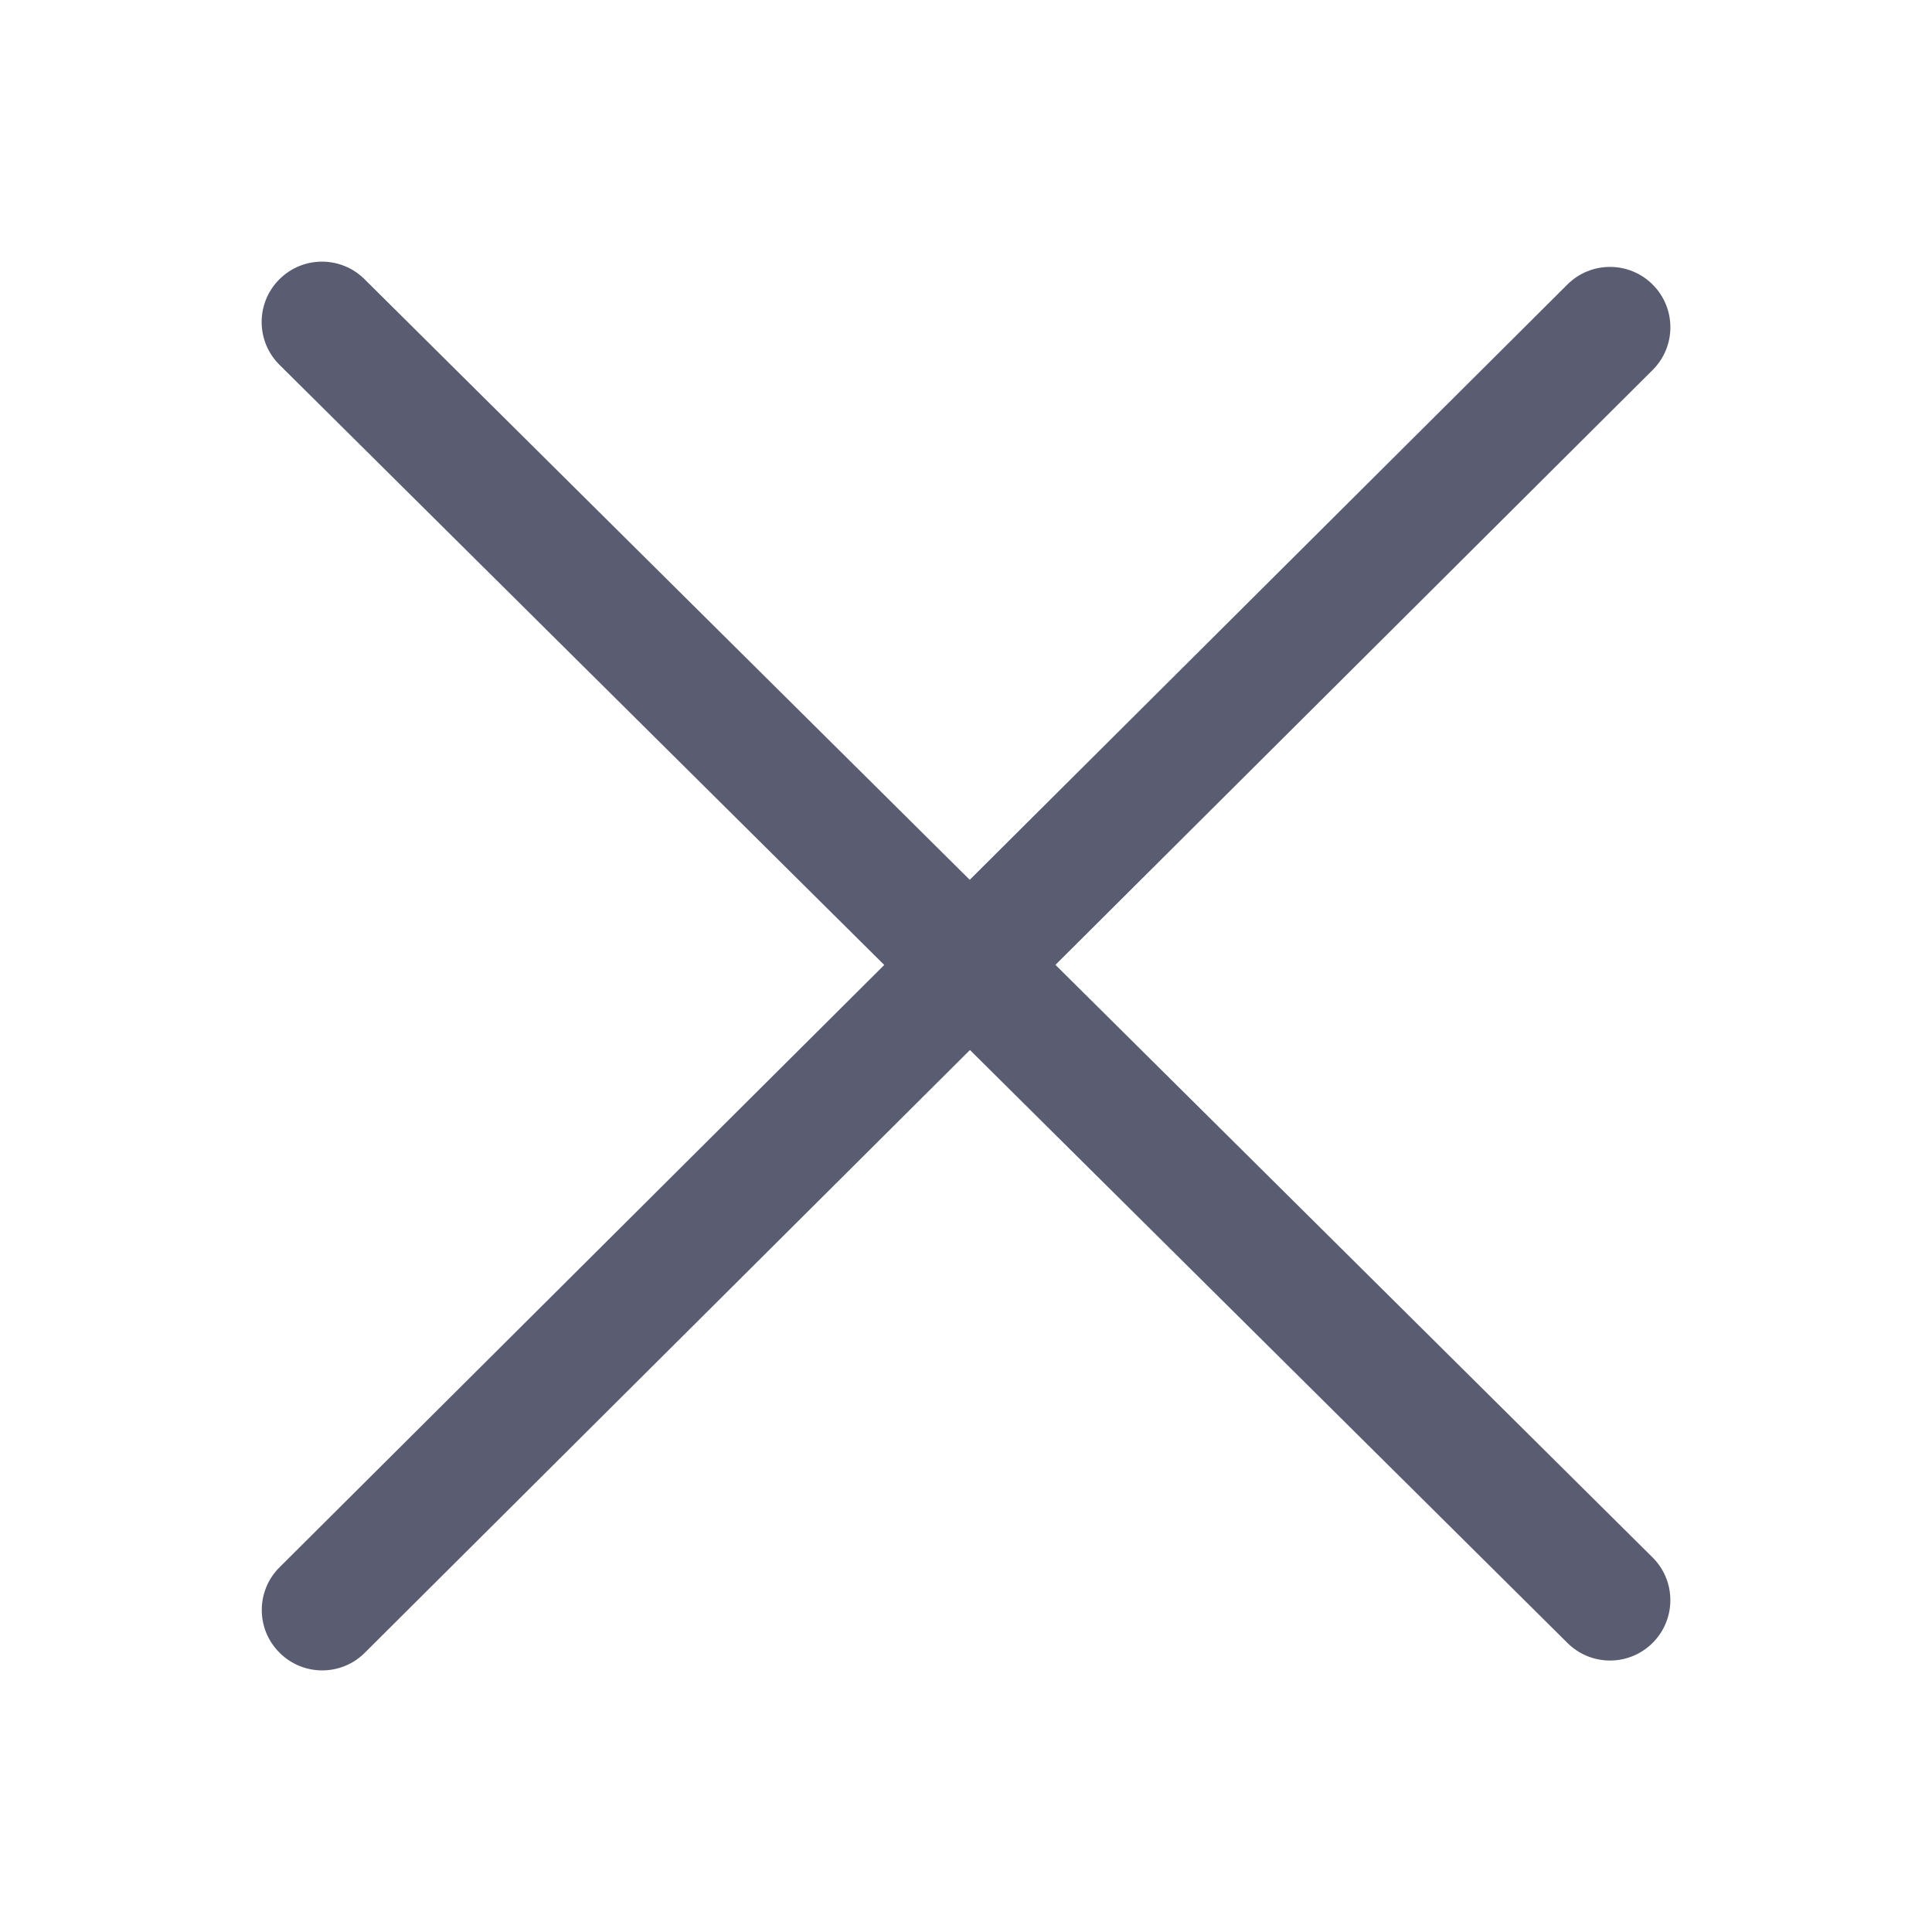
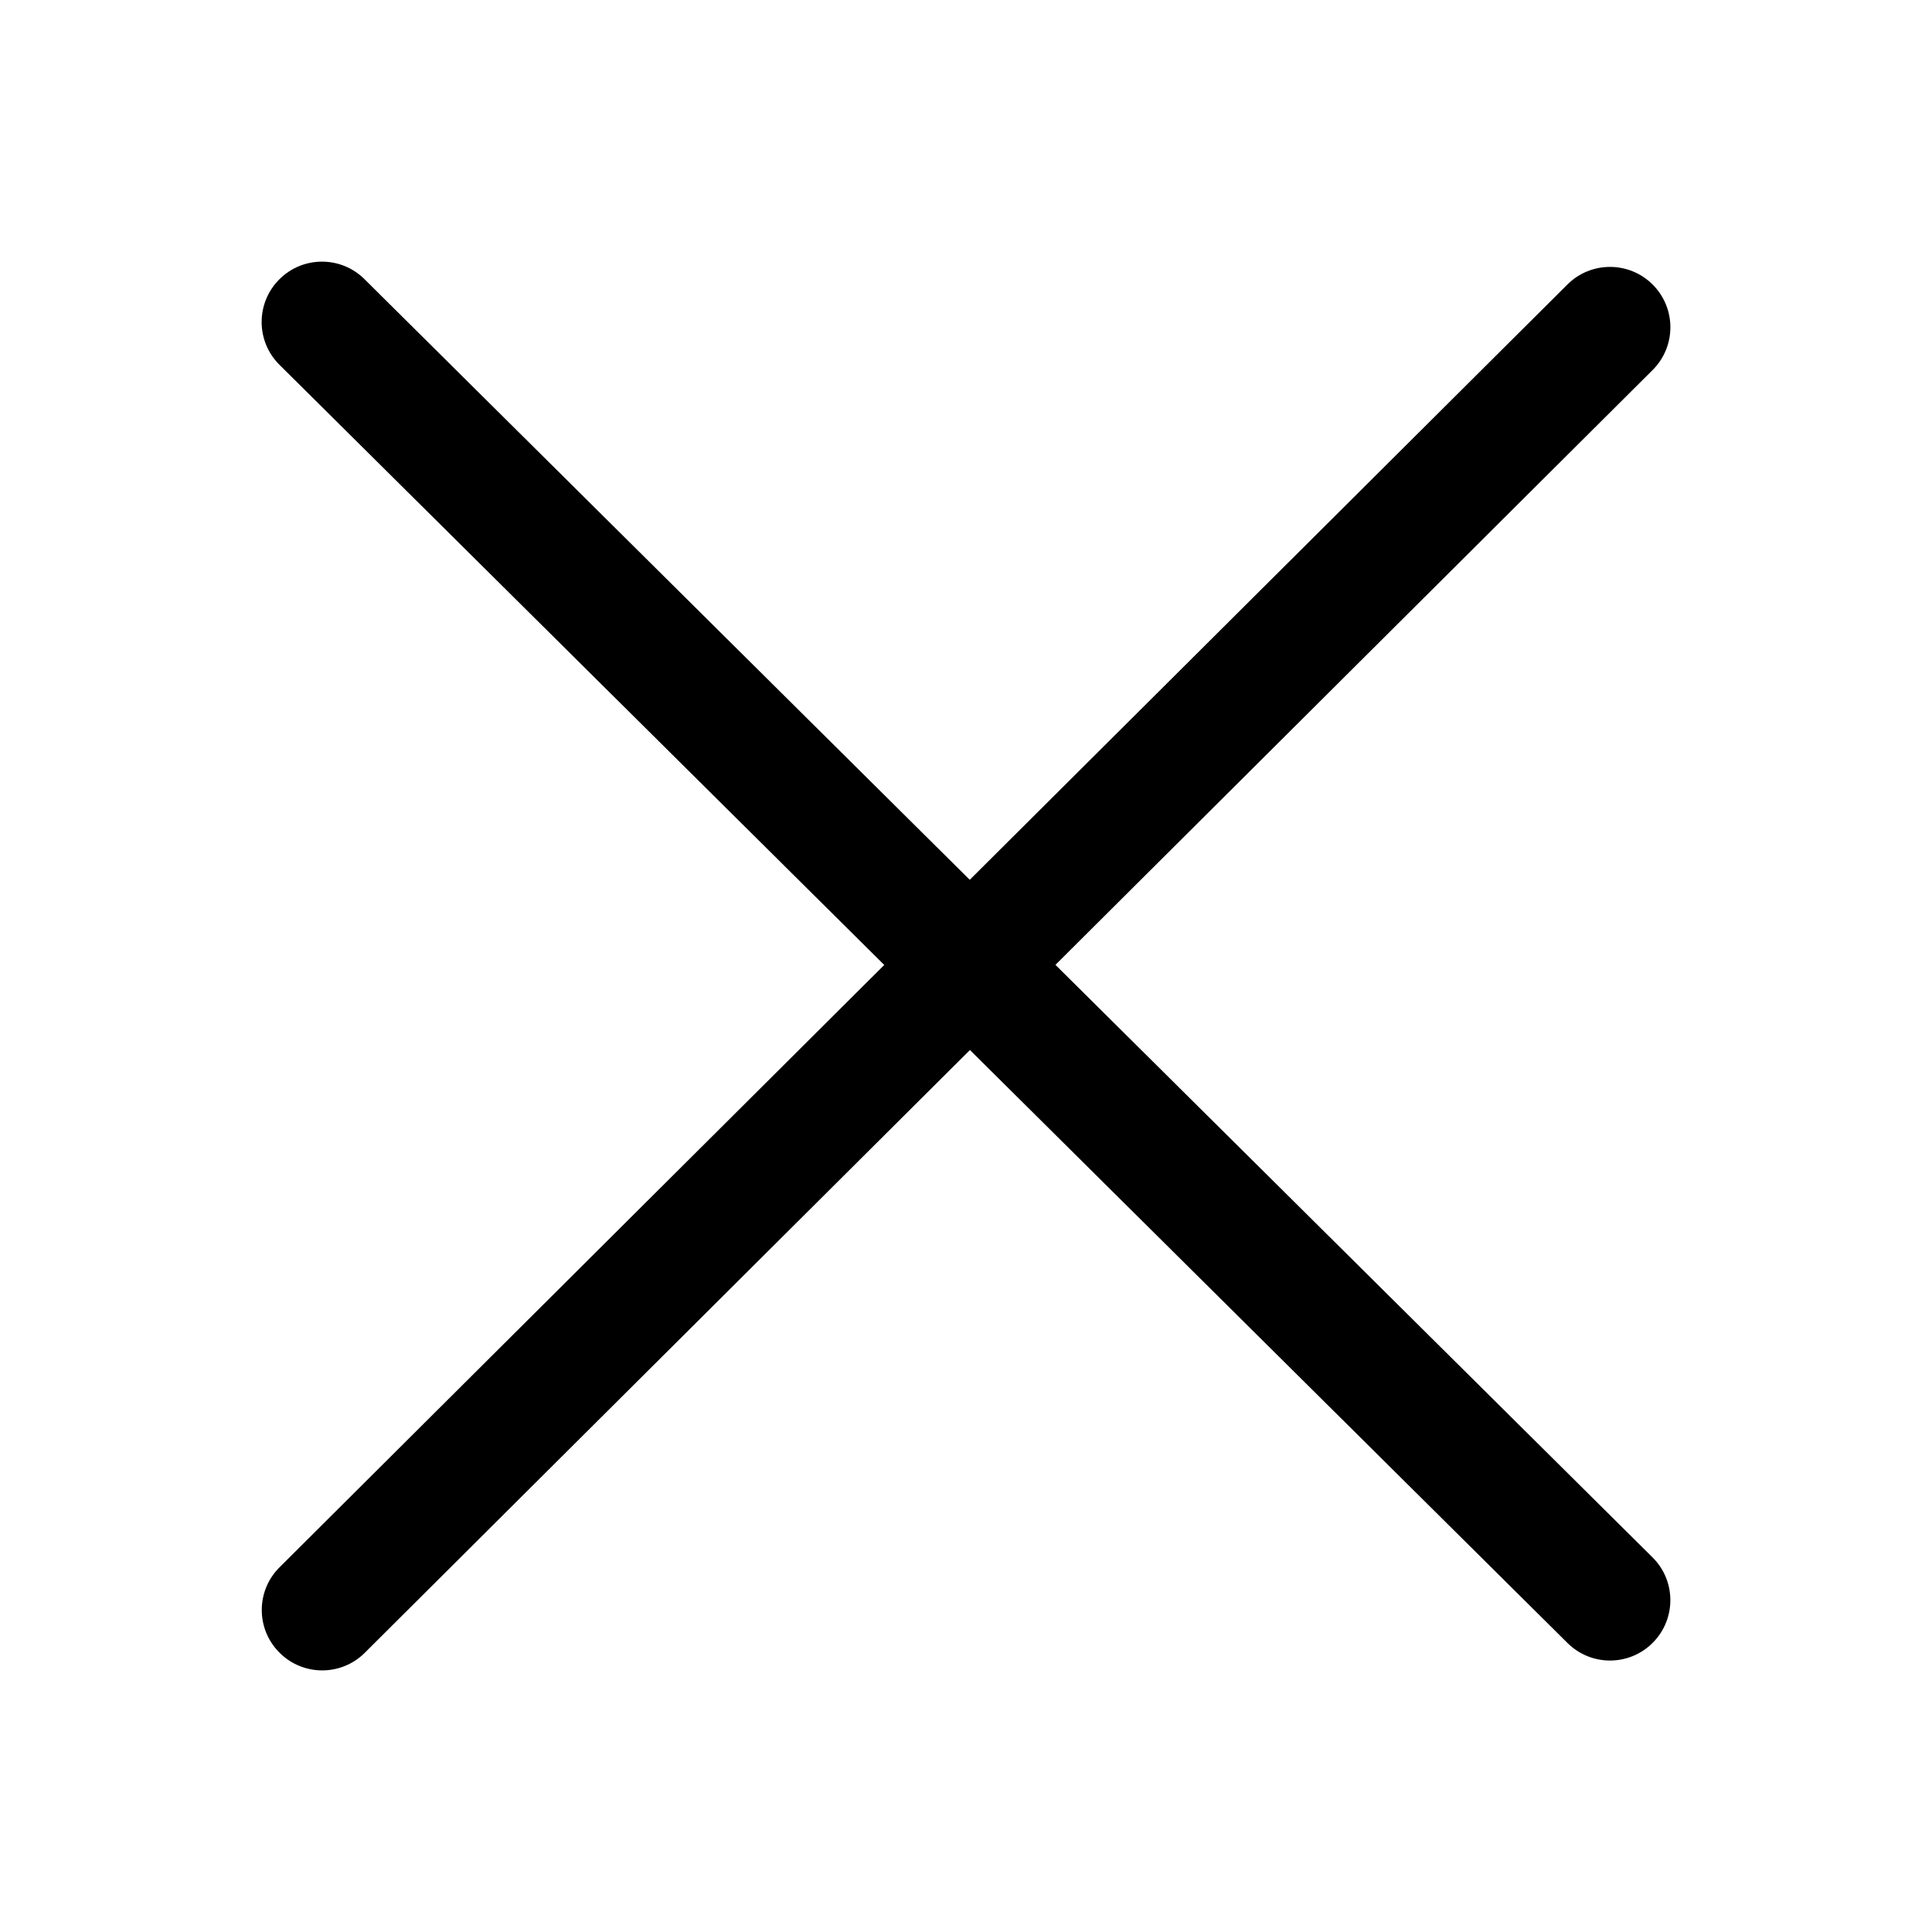
- <svg xmlns="http://www.w3.org/2000/svg" width="24" height="24" viewBox="0 0 24 24" fill="none">
-   <path fill-rule="evenodd" clip-rule="evenodd" d="M20.531 3.536C20.824 3.83 20.823 4.305 20.529 4.597L4.531 20.532C4.238 20.824 3.763 20.823 3.471 20.529C3.178 20.236 3.179 19.761 3.473 19.469L19.471 3.534C19.764 3.242 20.239 3.243 20.531 3.536Z" fill="#5A5D72" />
-   <path fill-rule="evenodd" clip-rule="evenodd" d="M3.468 3.472C3.759 3.178 4.234 3.176 4.528 3.468L20.528 19.346C20.822 19.637 20.824 20.112 20.532 20.406C20.241 20.7 19.766 20.702 19.472 20.41L3.472 4.532C3.178 4.241 3.176 3.766 3.468 3.472Z" fill="#5A5D72" />
+ <svg xmlns="http://www.w3.org/2000/svg" viewBox="0 0 24 24" fill="none">
+   <path fill-rule="evenodd" clip-rule="evenodd" d="M20.531 3.536C20.824 3.83 20.823 4.305 20.529 4.597L4.531 20.532C4.238 20.824 3.763 20.823 3.471 20.529C3.178 20.236 3.179 19.761 3.473 19.469L19.471 3.534C19.764 3.242 20.239 3.243 20.531 3.536Z" fill="currentColor" />
+   <path fill-rule="evenodd" clip-rule="evenodd" d="M3.468 3.472C3.759 3.178 4.234 3.176 4.528 3.468L20.528 19.346C20.822 19.637 20.824 20.112 20.532 20.406C20.241 20.7 19.766 20.702 19.472 20.41L3.472 4.532C3.178 4.241 3.176 3.766 3.468 3.472Z" fill="currentColor" />
</svg>
